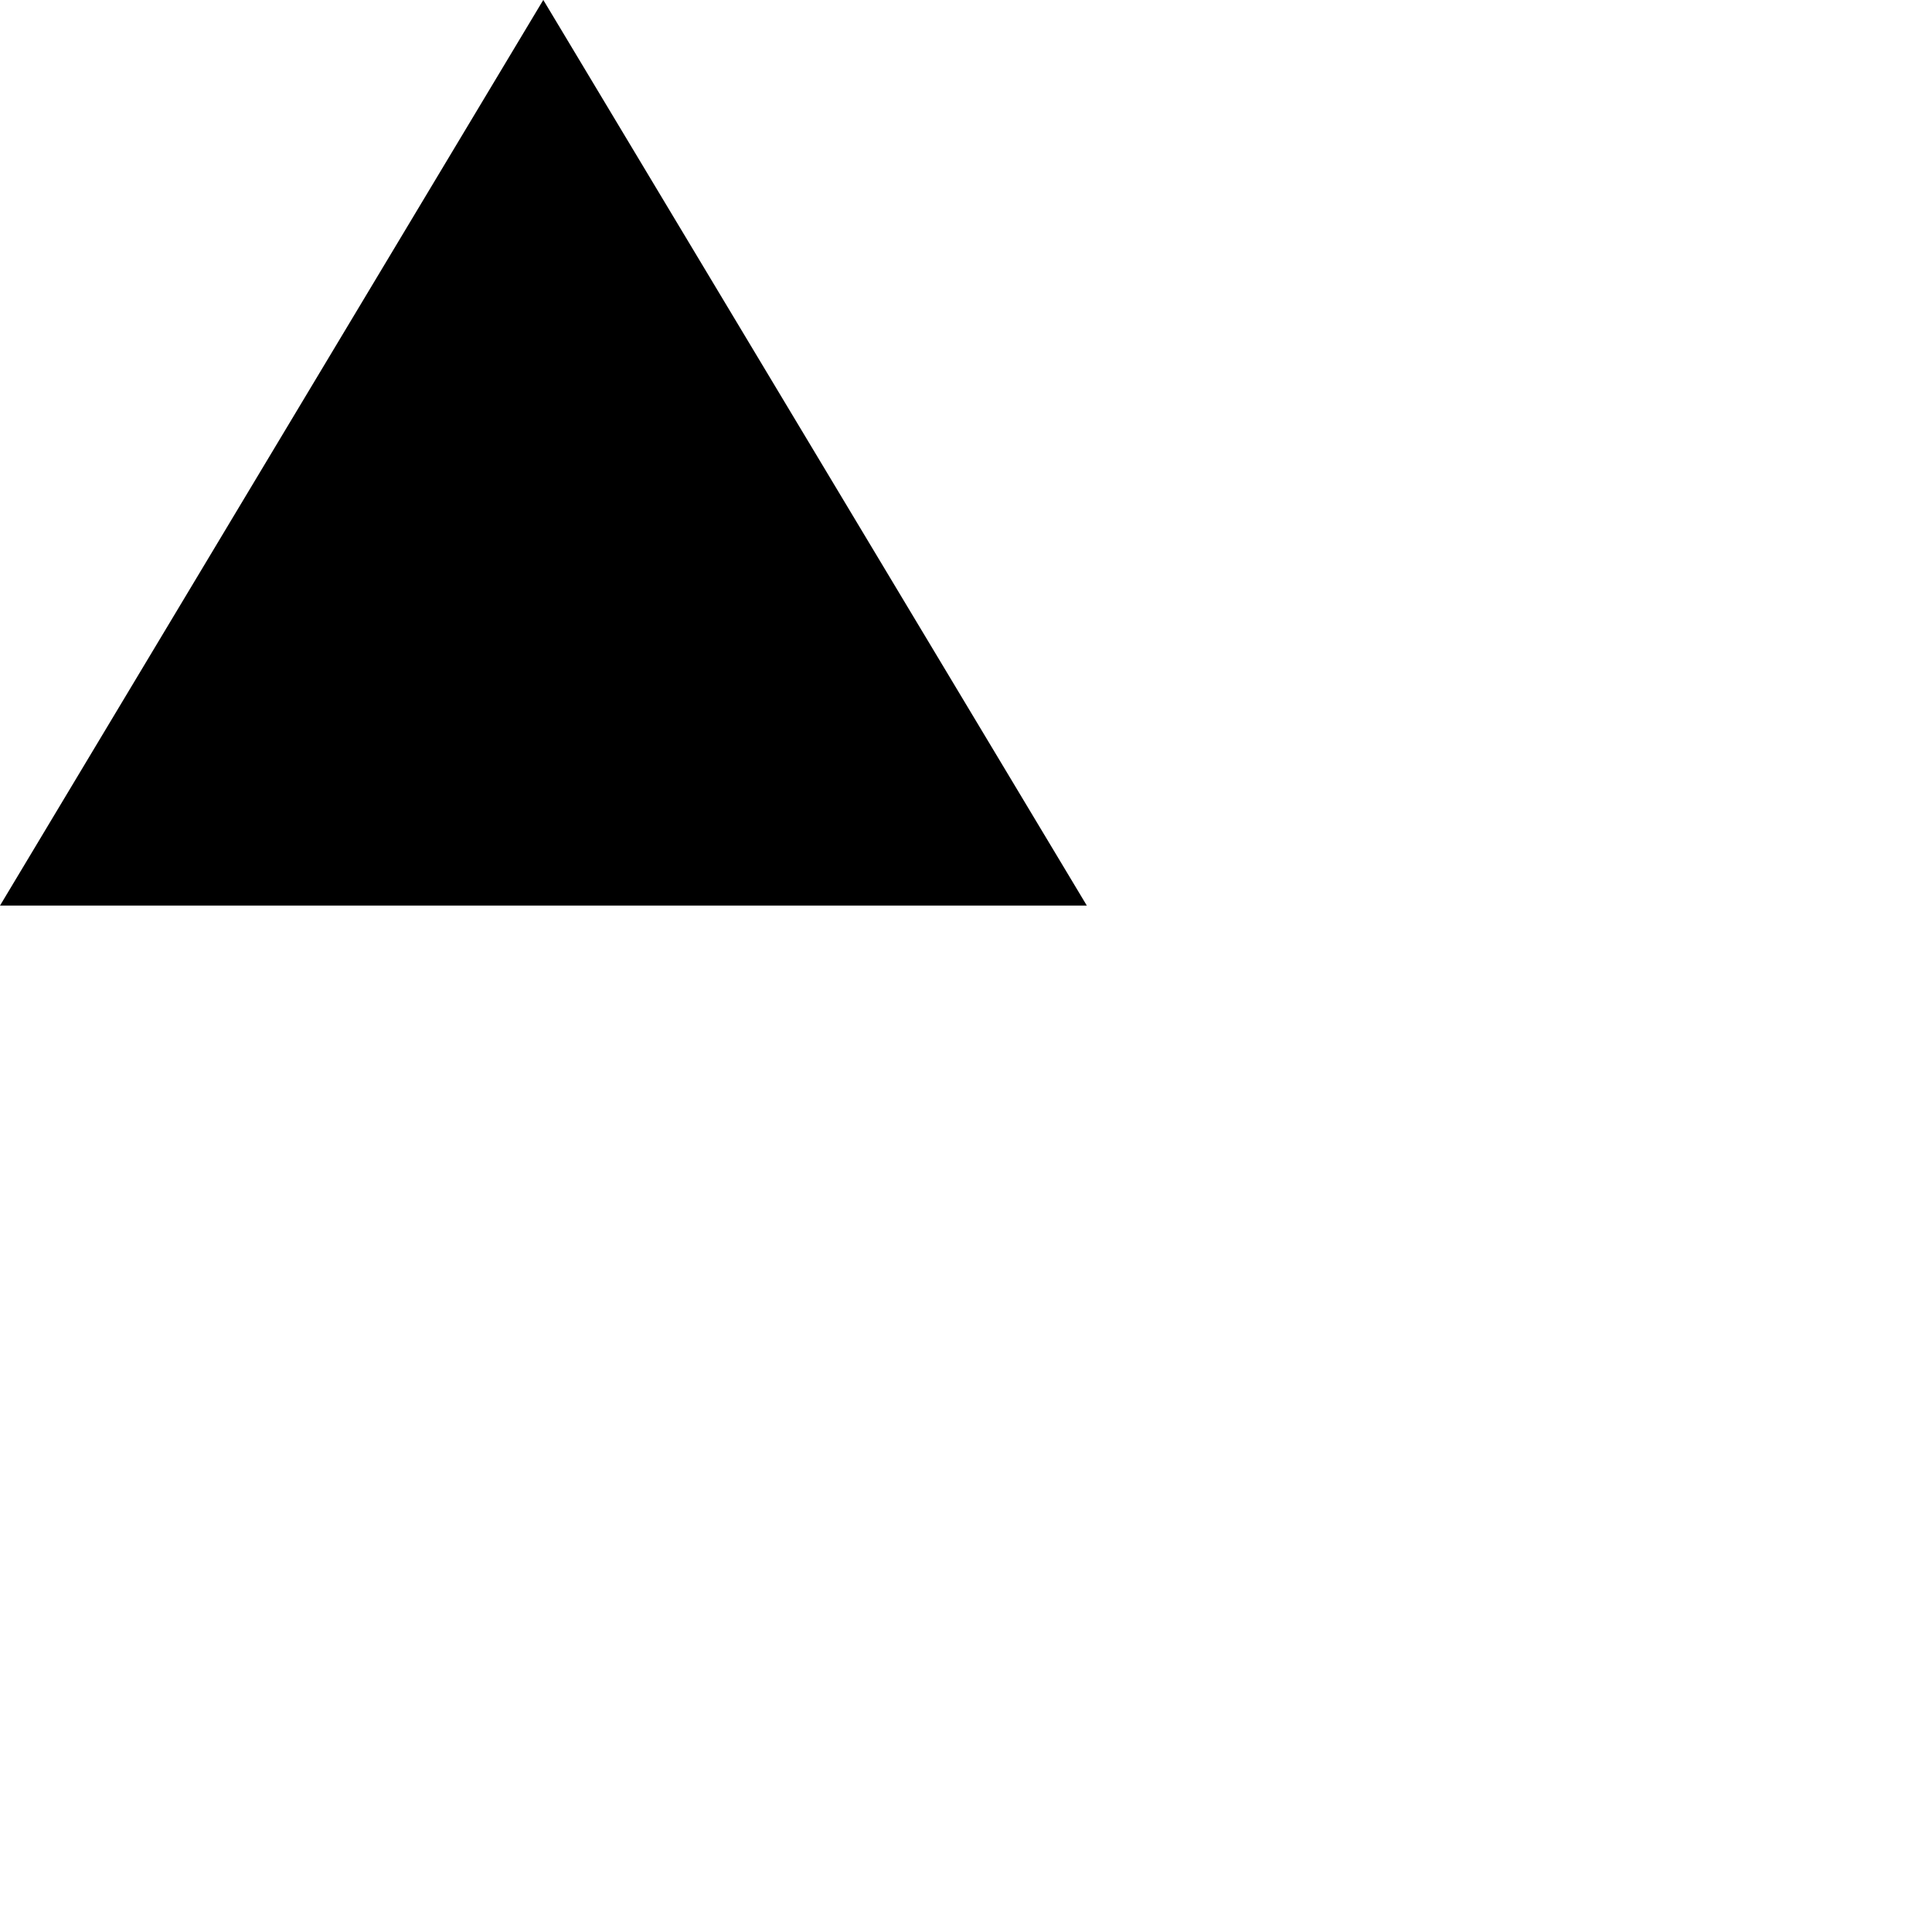
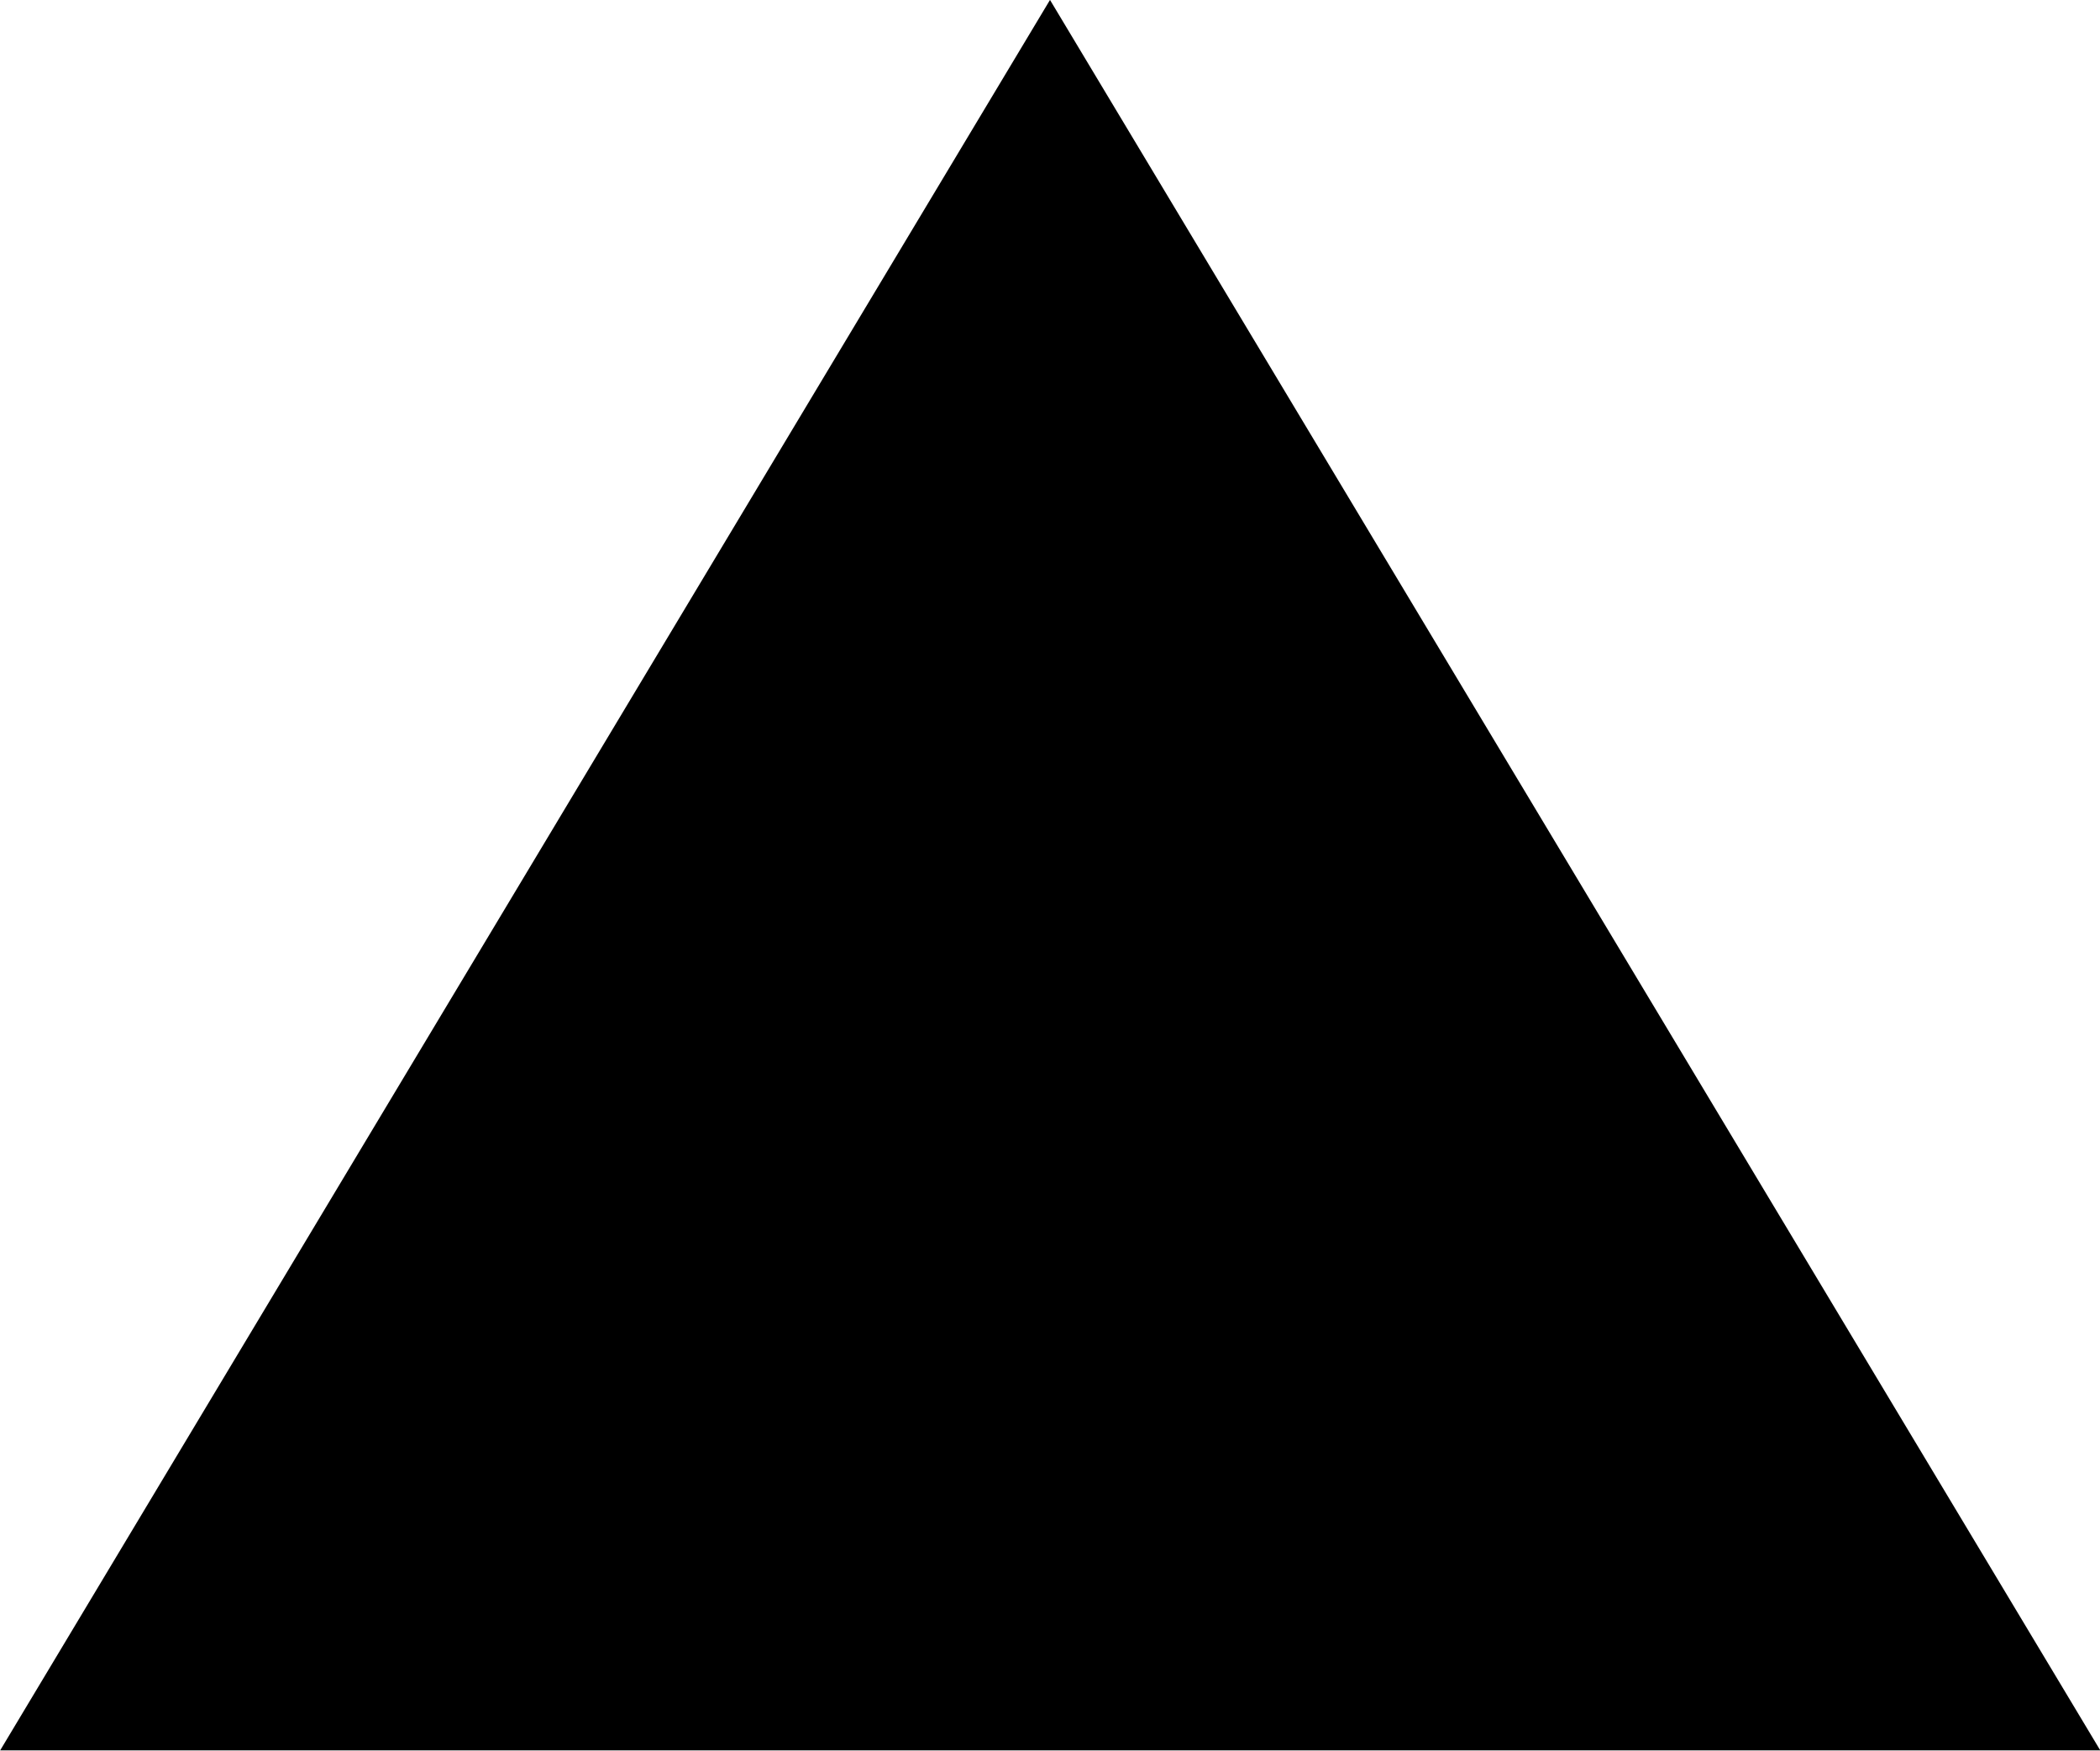
- <svg xmlns="http://www.w3.org/2000/svg" id="svg8" version="1.1" viewBox="0 0 8.467 8.467" height="32" width="32">
+ <svg xmlns="http://www.w3.org/2000/svg" id="svg8" version="1.1" viewBox="0 0 4.762 3.969" height="15" width="18">
  <defs id="defs2" />
-   <g transform="translate(0,-288.5333)" id="layer1">
+   <g transform="translate(0,-293.0312)" id="layer1">
    <g id="g2341" transform="translate(-1.058334,1.058333)" />
-     <path style="fill:#000000;fill-opacity:1;stroke:none;stroke-width:0.265px;stroke-linecap:butt;stroke-linejoin:miter;stroke-opacity:1" d="M 0,292.502 H 4.763 L 2.381,288.533 Z" id="path469" />
+     <path style="fill:#000000;fill-opacity:1;stroke:none;stroke-width:0.265px;stroke-linecap:butt;stroke-linejoin:miter;stroke-opacity:1" d="M 0,297 H 4.763 L 2.381,293.031 Z" id="path469" />
  </g>
</svg>
